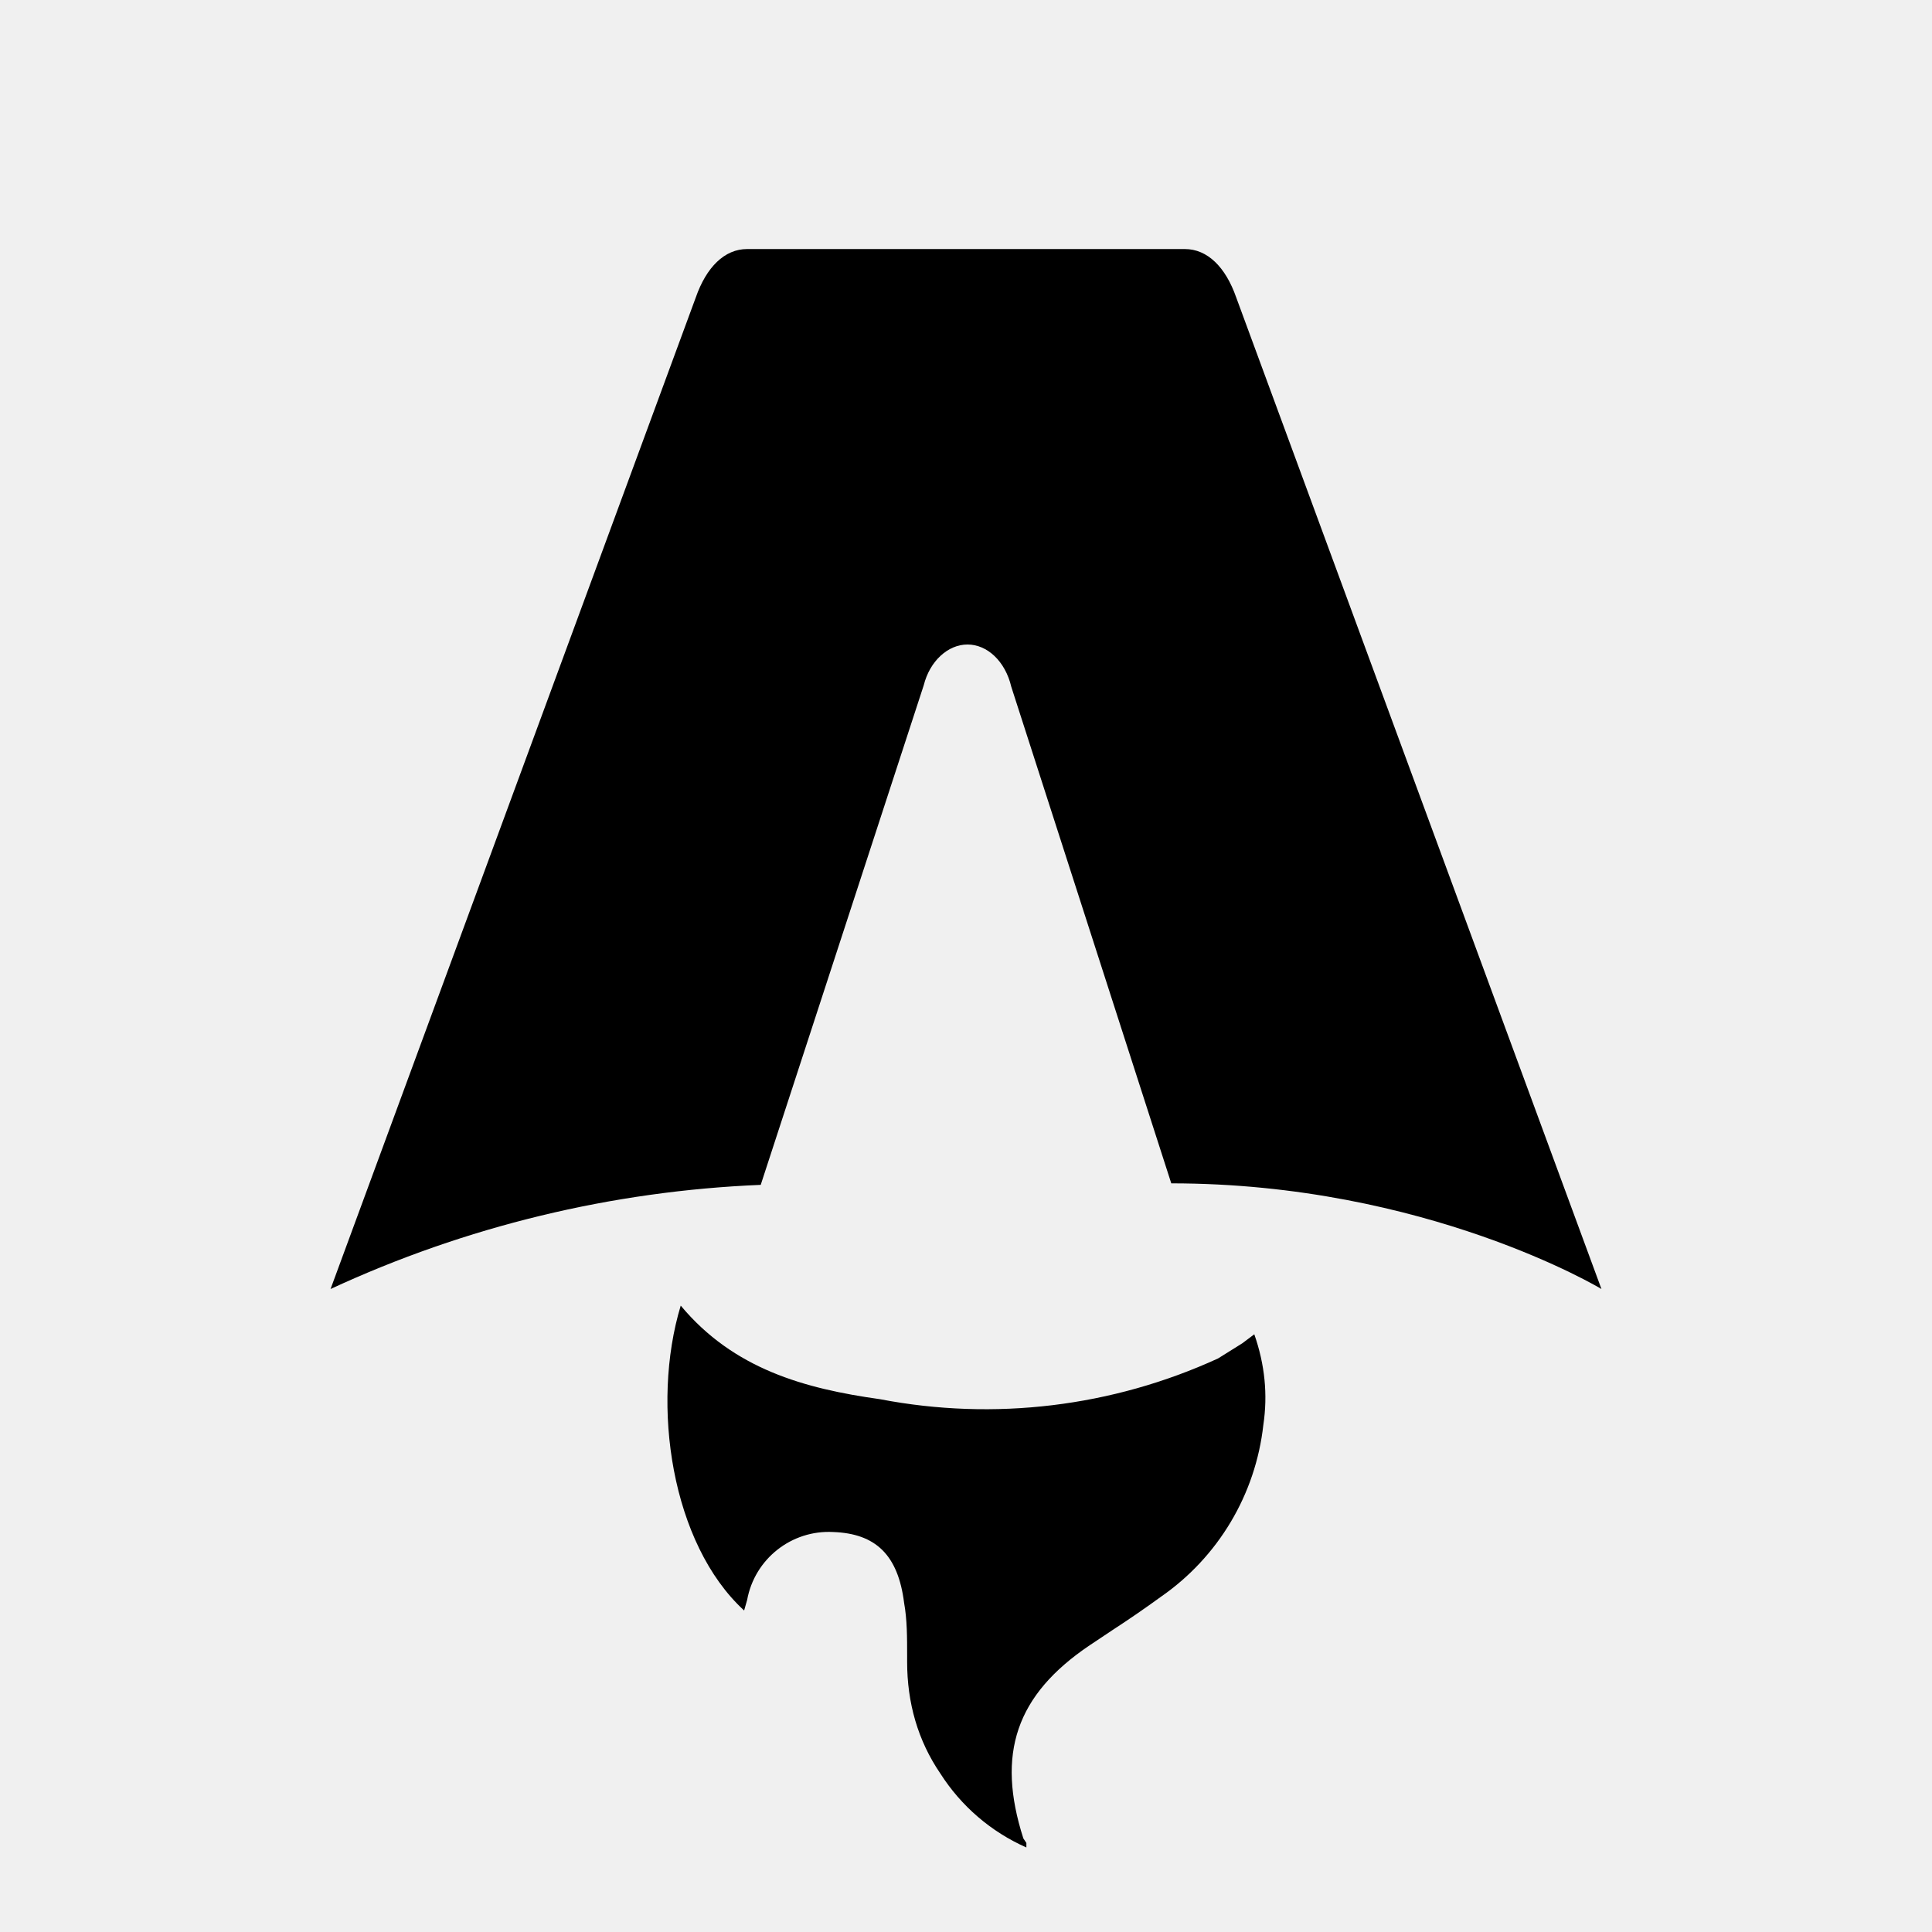
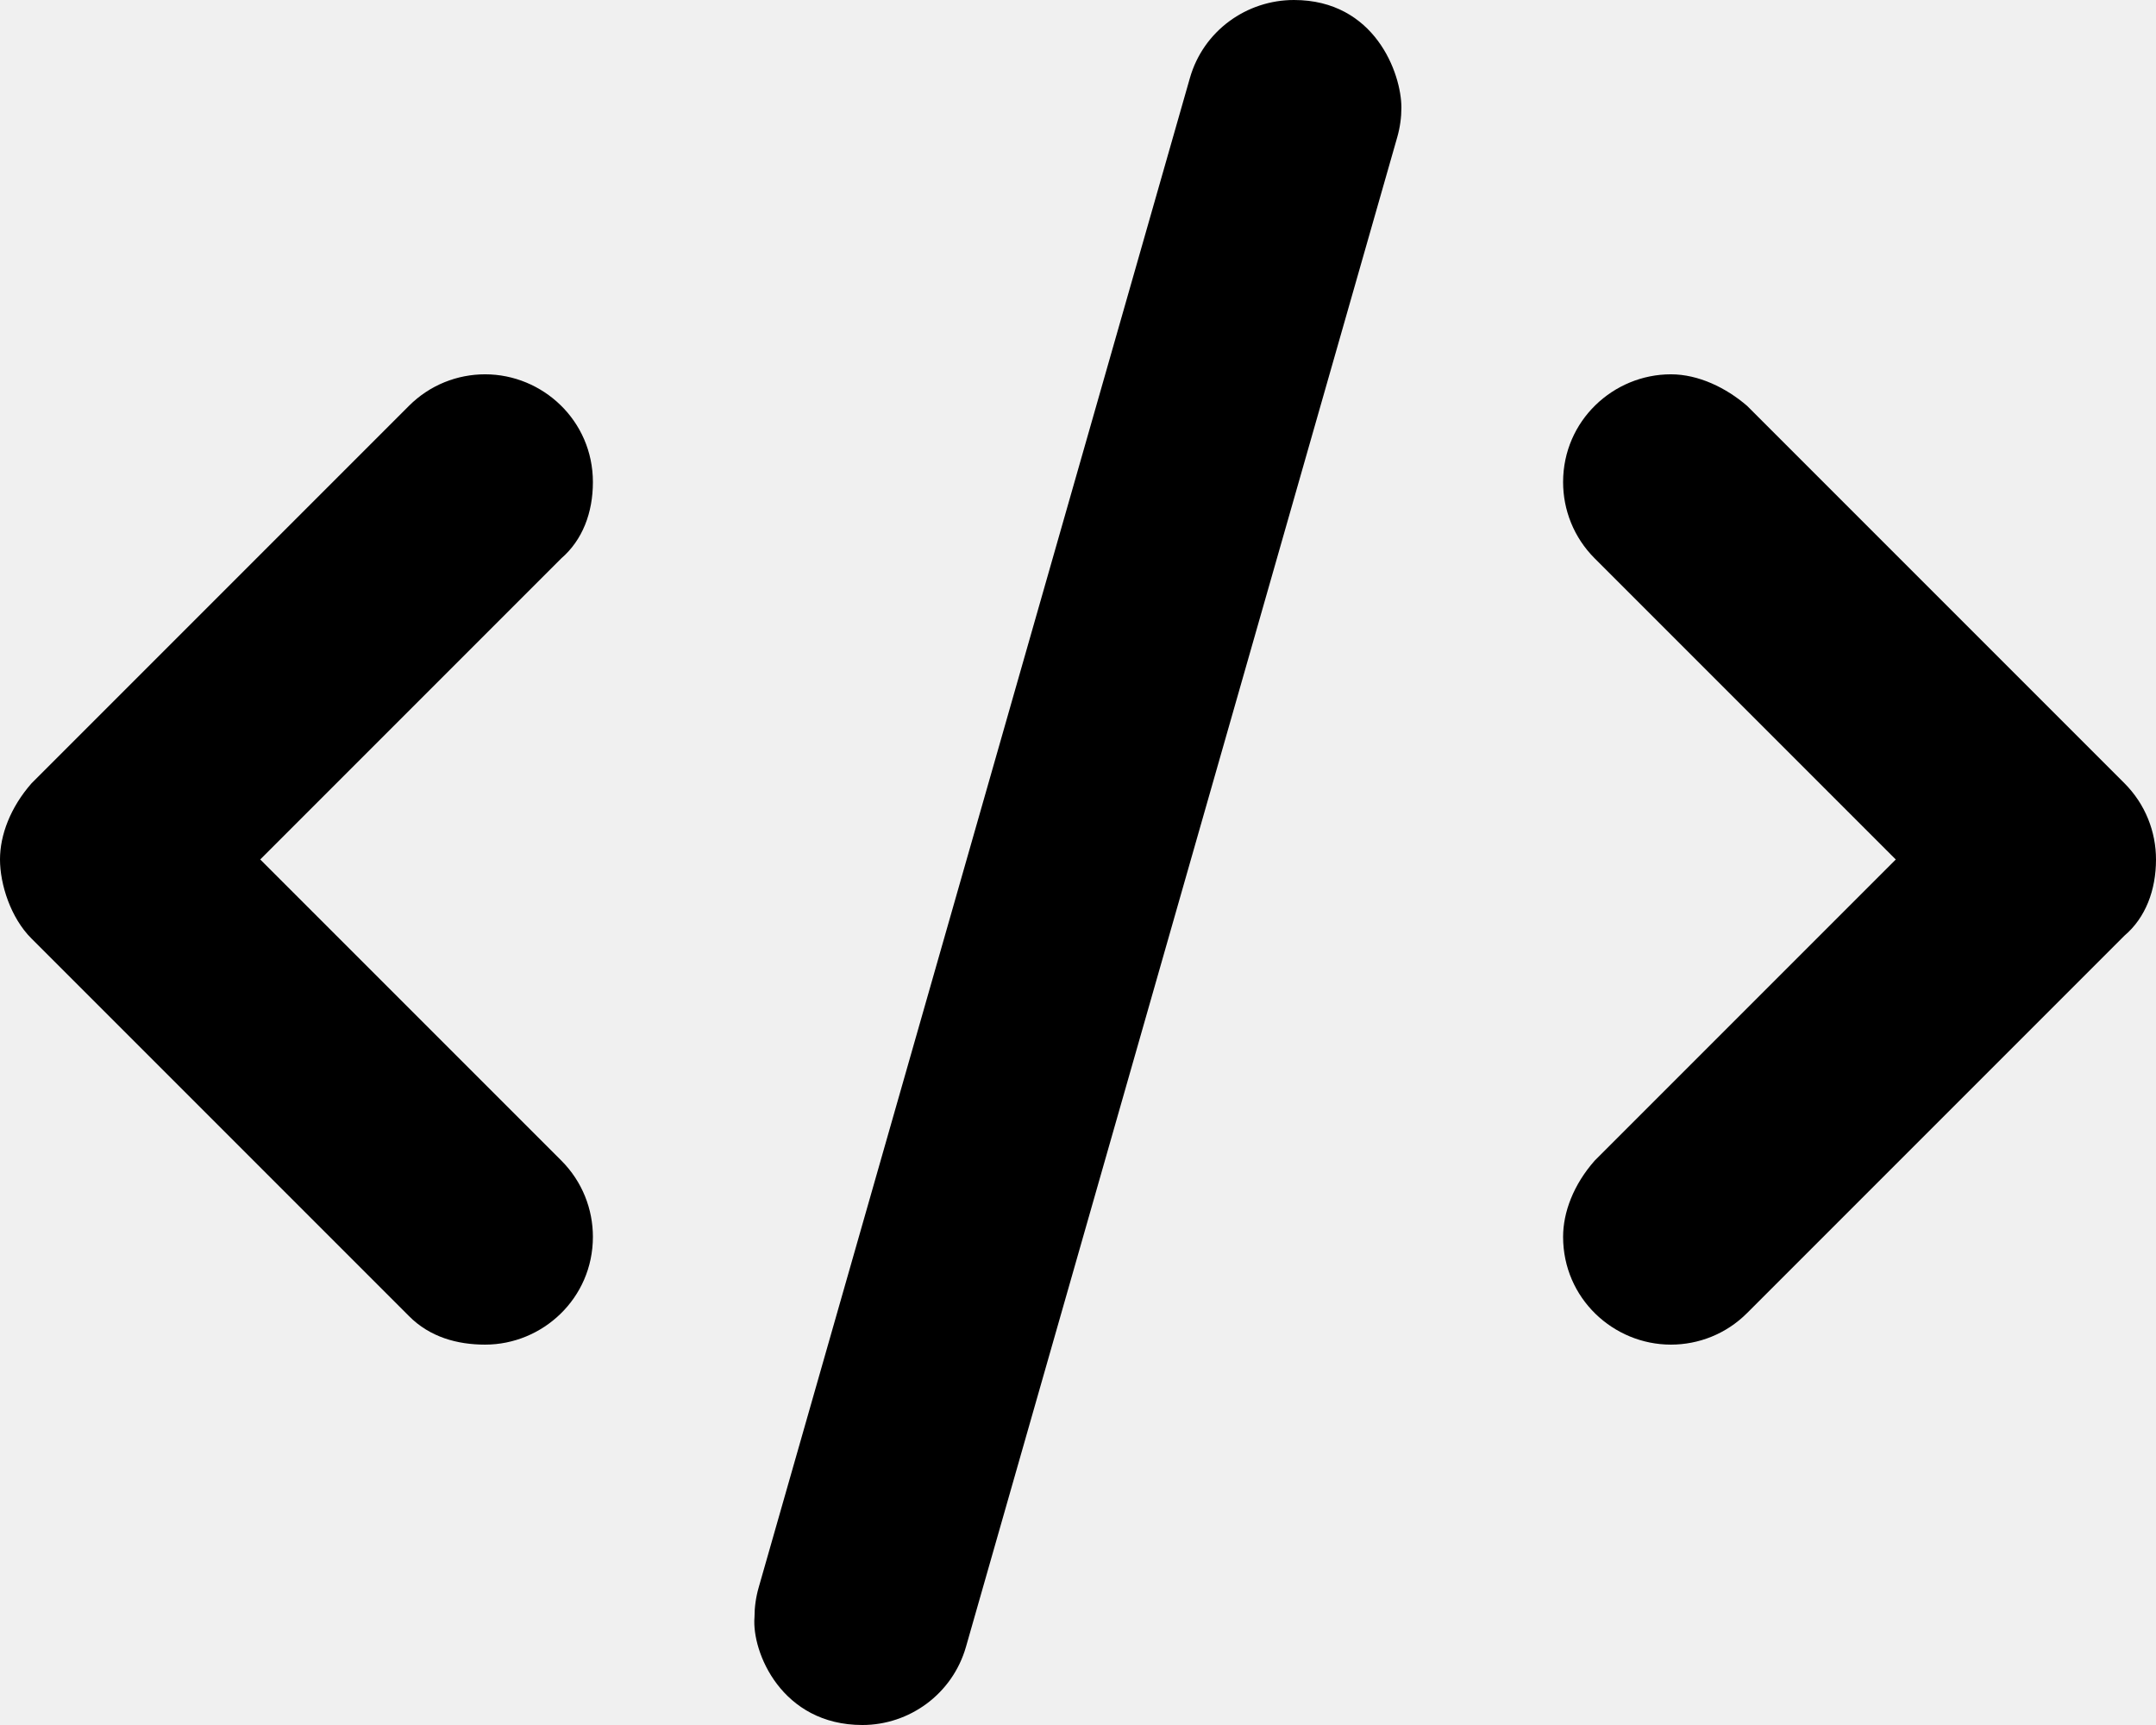
- <svg xmlns="http://www.w3.org/2000/svg" fill="none" viewBox="0 0 128 128">
-   <path d="M50.4 78.5a75.1 75.1 0 0 0-28.5 6.9l24.2-65.7c.7-2 1.9-3.2 3.4-3.2h29c1.5 0 2.7 1.2 3.4 3.2l24.2 65.7s-11.6-7-28.5-7L67 45.5c-.4-1.7-1.6-2.8-2.9-2.8-1.3 0-2.5 1.1-2.9 2.7L50.4 78.5Zm-1.1 28.2Zm-4.2-20.2c-2 6.6-.6 15.8 4.2 20.2a17.5 17.5 0 0 1 .2-.7 5.5 5.5 0 0 1 5.7-4.5c2.8.1 4.3 1.5 4.7 4.7.2 1.1.2 2.3.2 3.5v.4c0 2.7.7 5.2 2.2 7.4a13 13 0 0 0 5.7 4.9v-.3l-.2-.3c-1.8-5.6-.5-9.5 4.4-12.8l1.5-1a73 73 0 0 0 3.2-2.2 16 16 0 0 0 6.8-11.4c.3-2 .1-4-.6-6l-.8.6-1.6 1a37 37 0 0 1-22.4 2.7c-5-.7-9.7-2-13.2-6.2Z" />
+ <svg xmlns="http://www.w3.org/2000/svg" fill="none" viewBox="0 0 640 512">
+   <path d="M416 31.94C416 21.75 408.1 0 384.1 0c-13.98 0-26.87 9.072-30.89 23.18l-128 448c-.84 2.935-1.241 5.892-1.241 8.801C223.1 490.3 232 512 256 512c13.92 0 26.73-9.157 30.75-23.22l128-448C415.6 37.81 416 34.85 416 31.94zM176 143.1c0-18.28-14.95-32-32-32c-8.188 0-16.38 3.125-22.62 9.376l-112 112C3.125 239.6 0 247.8 0 255.1S3.125 272.4 9.375 278.6l112 112C127.6 396.9 135.8 399.1 144 399.1c17.05 0 32-13.73 32-32c0-8.188-3.125-16.38-9.375-22.63L77.25 255.1l89.38-89.38C172.9 160.3 176 152.2 176 143.1zM640 255.1c0-8.188-3.125-16.38-9.375-22.63l-112-112C512.4 115.1 504.2 111.1 496 111.1c-17.05 0-32 13.73-32 32c0 8.188 3.125 16.38 9.375 22.63l89.38 89.38l-89.38 89.38C467.1 351.6 464 359.8 464 367.1c0 18.28 14.95 32 32 32c8.188 0 16.38-3.125 22.62-9.376l112-112C636.9 272.4 640 264.2 640 255.1z" />
  <style>
        path { fill: #000; }
        @media (prefers-color-scheme: dark) {
            path { fill: #FFF; }
        }
    </style>
</svg>
